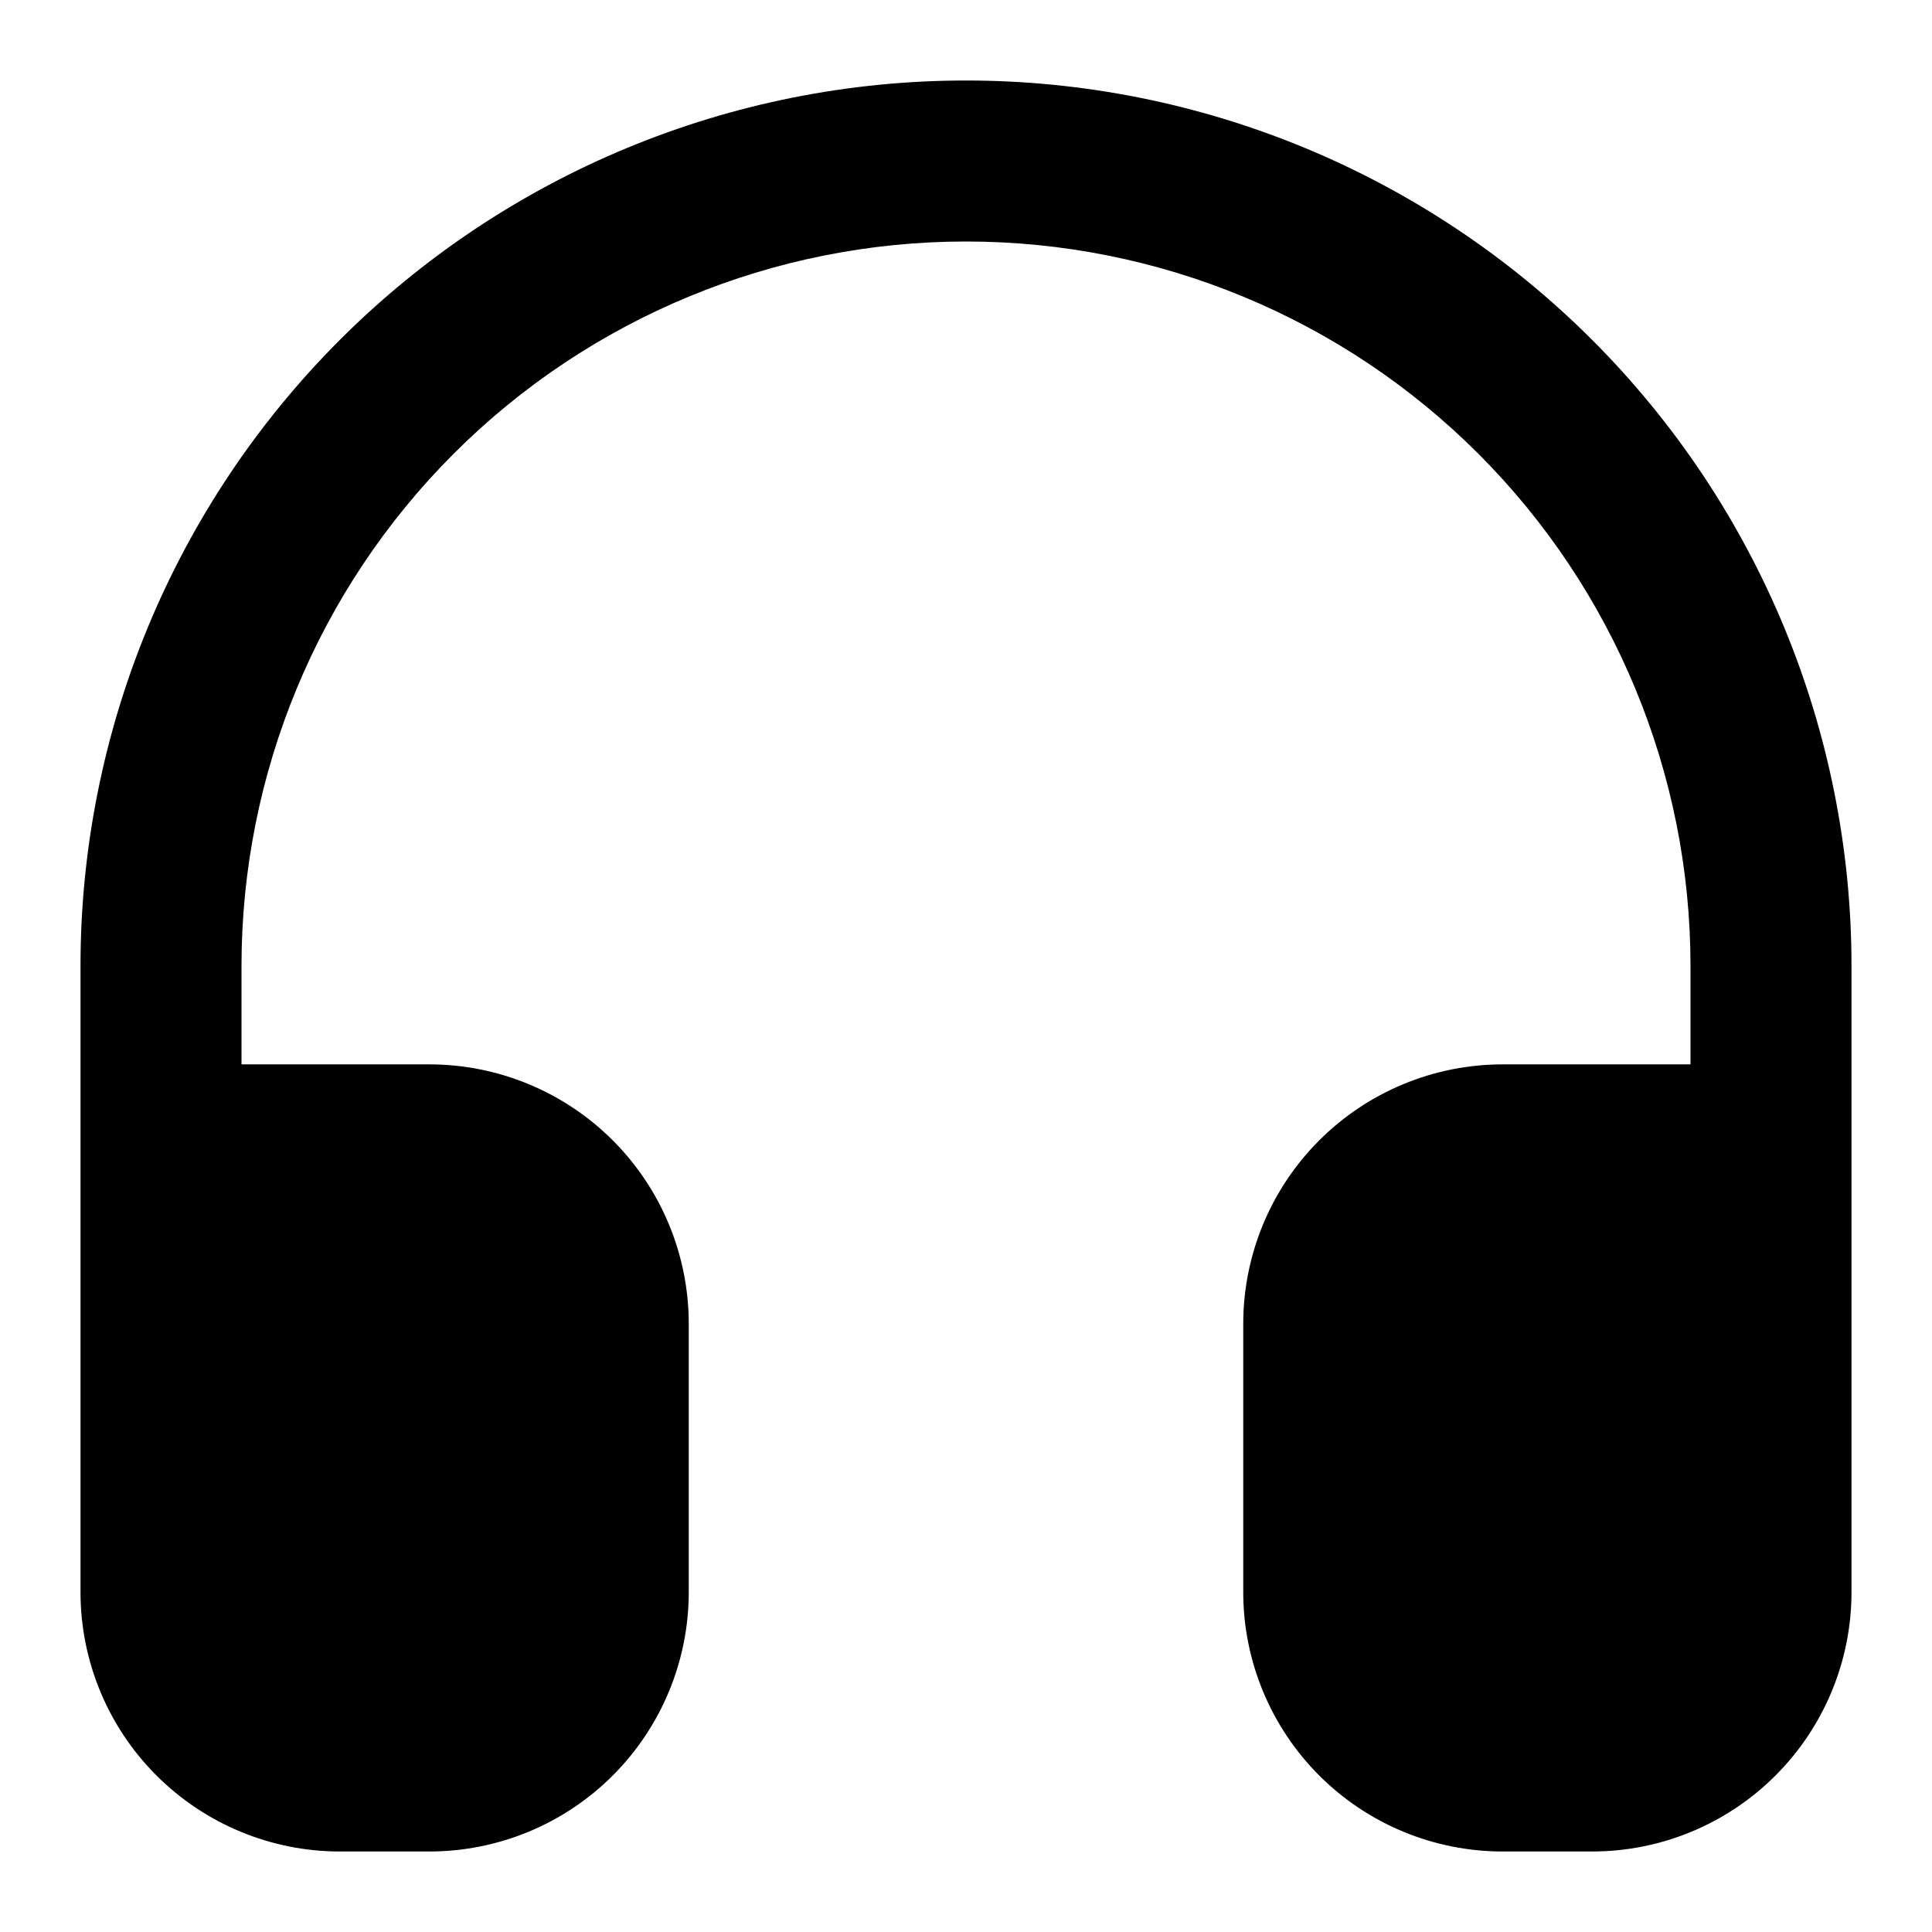
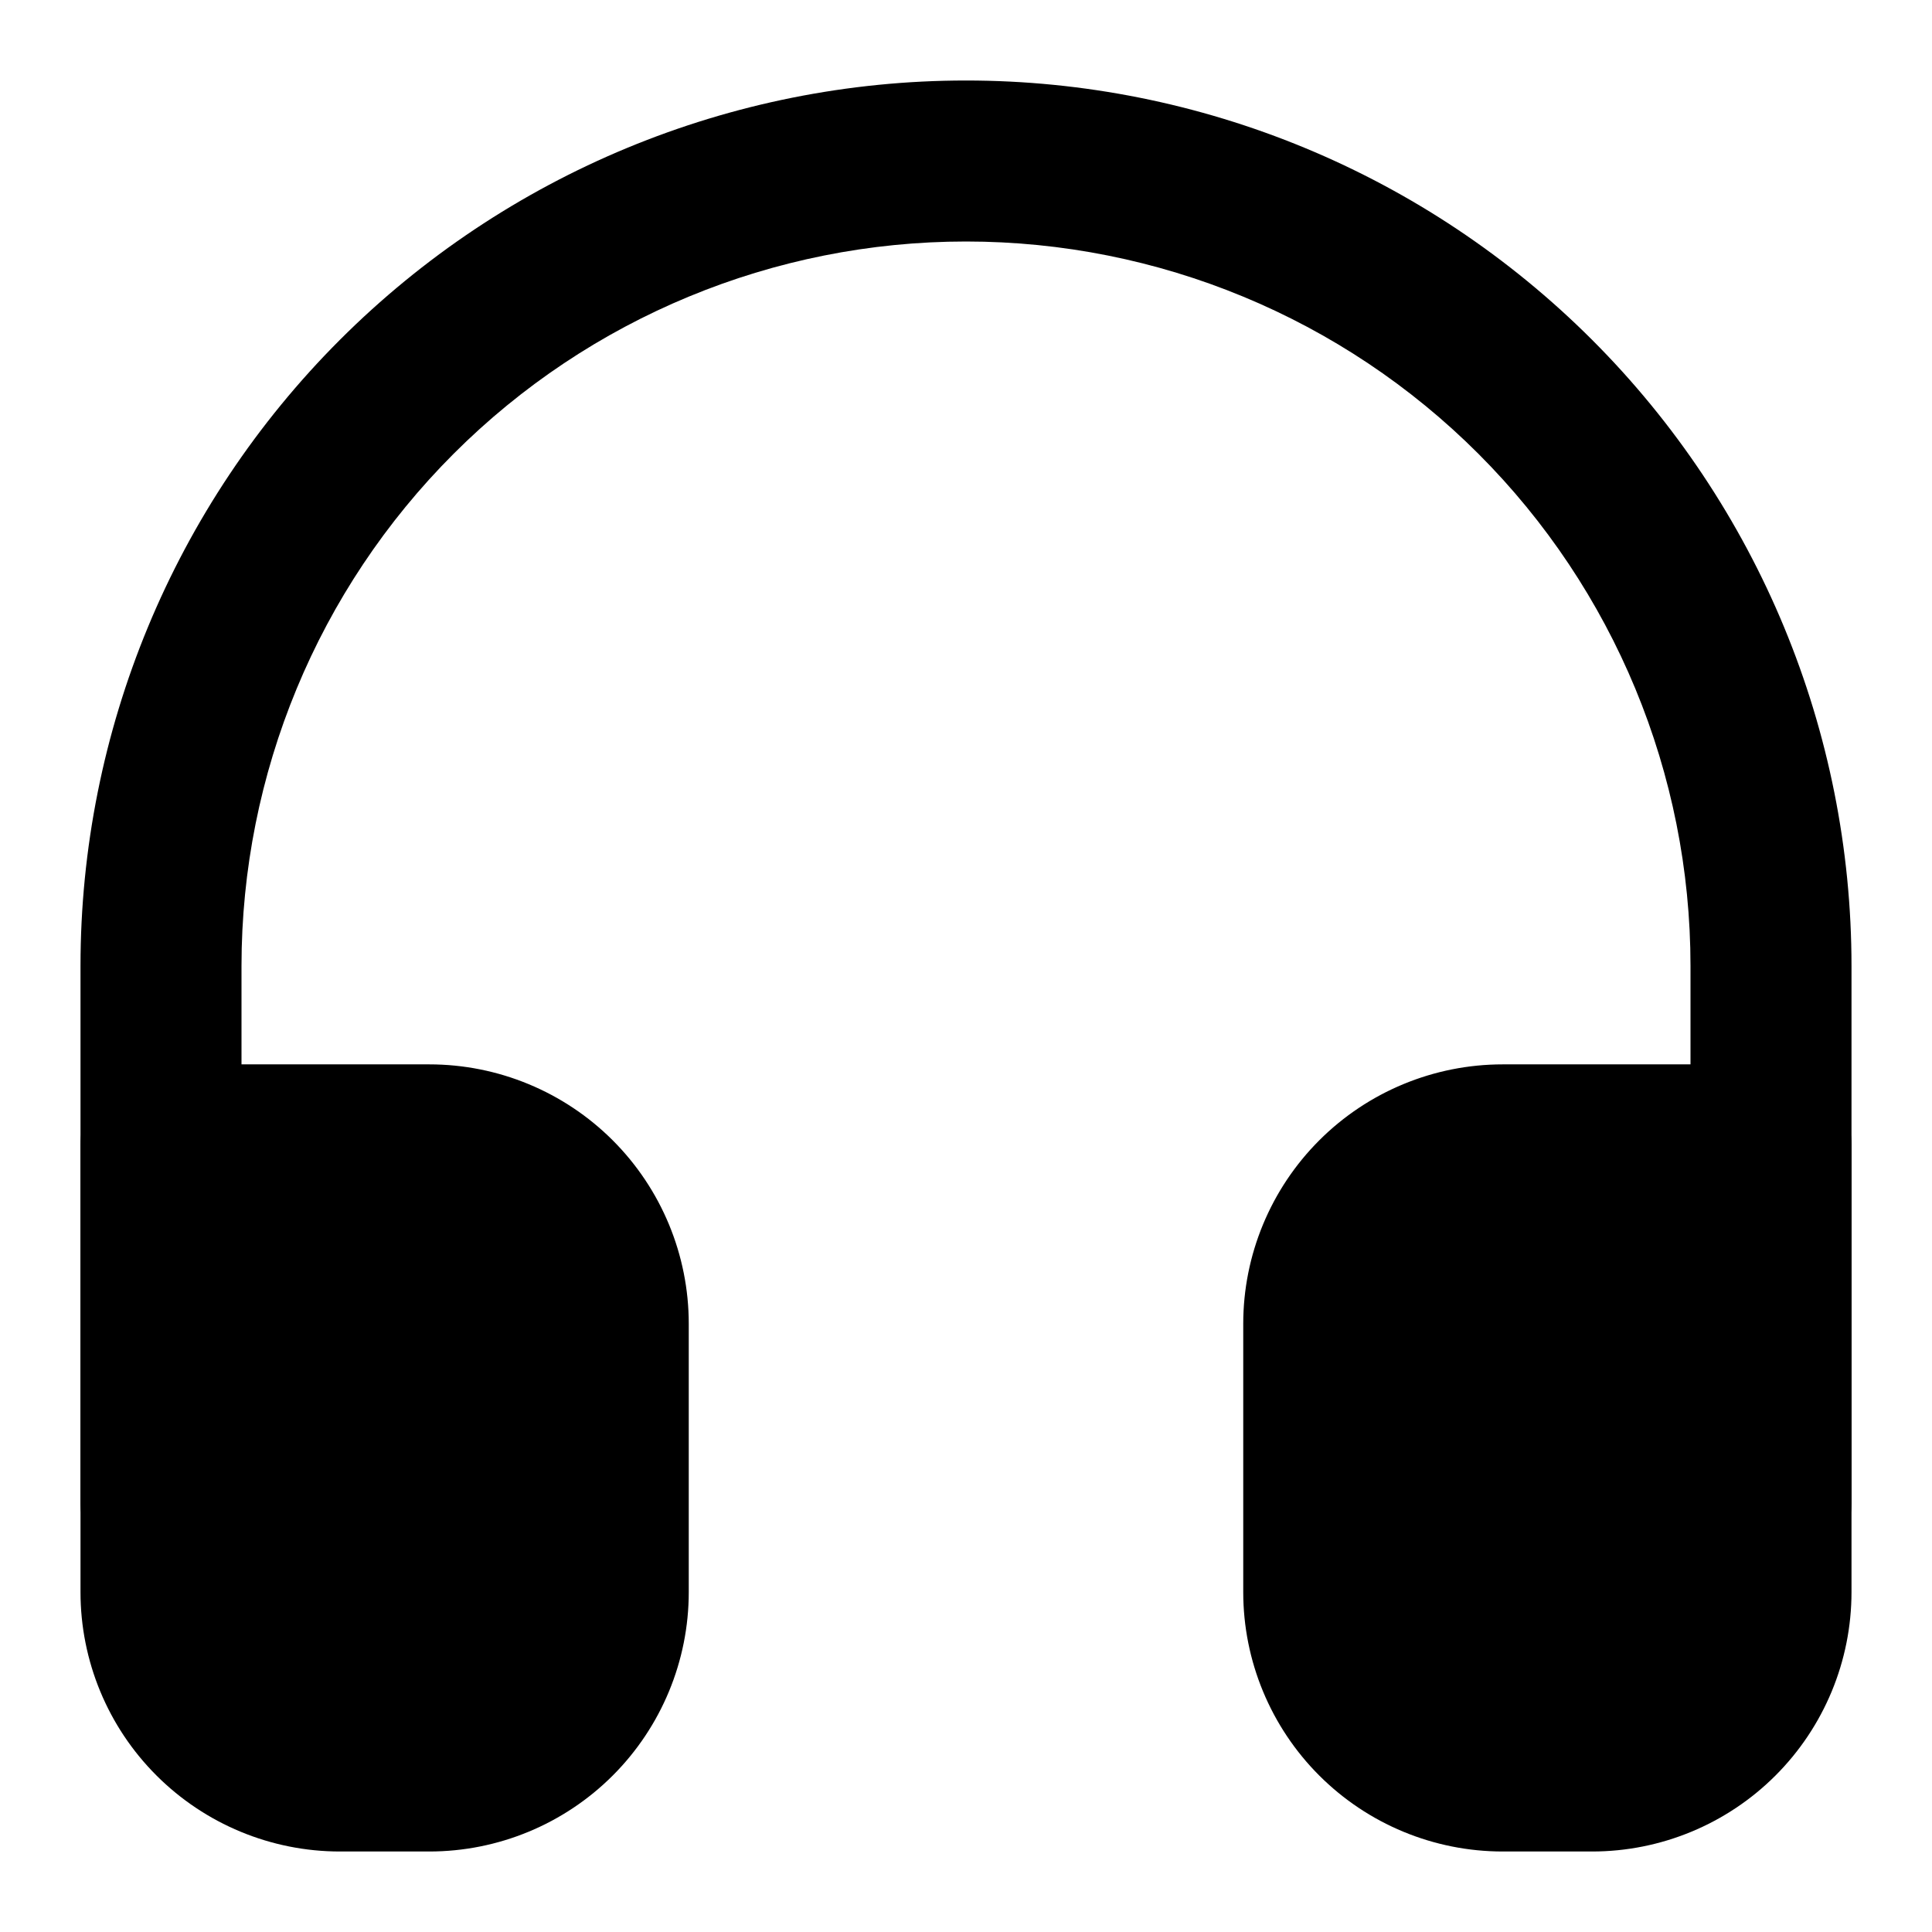
<svg xmlns="http://www.w3.org/2000/svg" width="24" height="24" viewBox="0 0 24 24" fill="none">
-   <path fill-rule="evenodd" clip-rule="evenodd" d="M12 3C9.613 3 7.324 3.948 5.636 5.636C3.948 7.324 3 9.613 3 12V13.222H5.333C6.188 13.222 7.008 13.562 7.612 14.166C8.216 14.77 8.556 15.59 8.556 16.445V19.778C8.556 20.632 8.216 21.452 7.612 22.056C7.008 22.66 6.188 23 5.333 23H4.222C3.368 23 2.548 22.66 1.944 22.056C1.339 21.452 1 20.632 1 19.778V18.667V14.222V12C1 9.083 2.159 6.285 4.222 4.222C6.285 2.159 9.083 1 12 1C14.917 1 17.715 2.159 19.778 4.222C21.841 6.285 23 9.083 23 12V14.222V18.667V19.778C23 20.632 22.66 21.452 22.056 22.056C21.452 22.66 20.632 23 19.778 23H18.667C17.812 23 16.992 22.66 16.388 22.056C15.784 21.452 15.444 20.632 15.444 19.778V16.445C15.444 15.59 15.784 14.77 16.388 14.166C16.992 13.562 17.812 13.222 18.667 13.222H21V12C21 9.613 20.052 7.324 18.364 5.636C16.676 3.948 14.387 3 12 3Z" fill="currentColor" />
+   <path fill-rule="evenodd" clip-rule="evenodd" d="M12 3C9.613 3 7.324 3.948 5.636 5.636C3.948 7.324 3 9.613 3 12V18.667C3 19.219 2.552 19.667 2 19.667C1.448 19.667 1 19.219 1 18.667V12C1 9.083 2.159 6.285 4.222 4.222C6.285 2.159 9.083 1 12 1C14.917 1 17.715 2.159 19.778 4.222C21.841 6.285 23 9.083 23 12V18.667C23 19.219 22.552 19.667 22 19.667C21.448 19.667 21 19.219 21 18.667V12C21 9.613 20.052 7.324 18.364 5.636C16.676 3.948 14.387 3 12 3Z" fill="currentColor" />
+   <path fill-rule="evenodd" clip-rule="evenodd" d="M1 14.222C1 13.67 1.448 13.222 2 13.222H5.333C6.188 13.222 7.008 13.562 7.612 14.166C8.216 14.77 8.556 15.59 8.556 16.444V19.778C8.556 20.632 8.216 21.452 7.612 22.056C7.008 22.66 6.188 23 5.333 23H4.222C3.368 23 2.548 22.66 1.944 22.056C1.339 21.452 1 20.632 1 19.778V14.222ZM16.388 14.166C16.992 13.562 17.812 13.222 18.667 13.222H22C22.552 13.222 23 13.67 23 14.222V19.778C23 20.632 22.66 21.452 22.056 22.056C21.452 22.66 20.632 23 19.778 23H18.667C17.812 23 16.992 22.66 16.388 22.056C15.784 21.452 15.444 20.632 15.444 19.778V16.444C15.444 15.59 15.784 14.77 16.388 14.166Z" fill="currentColor" />
</svg>
